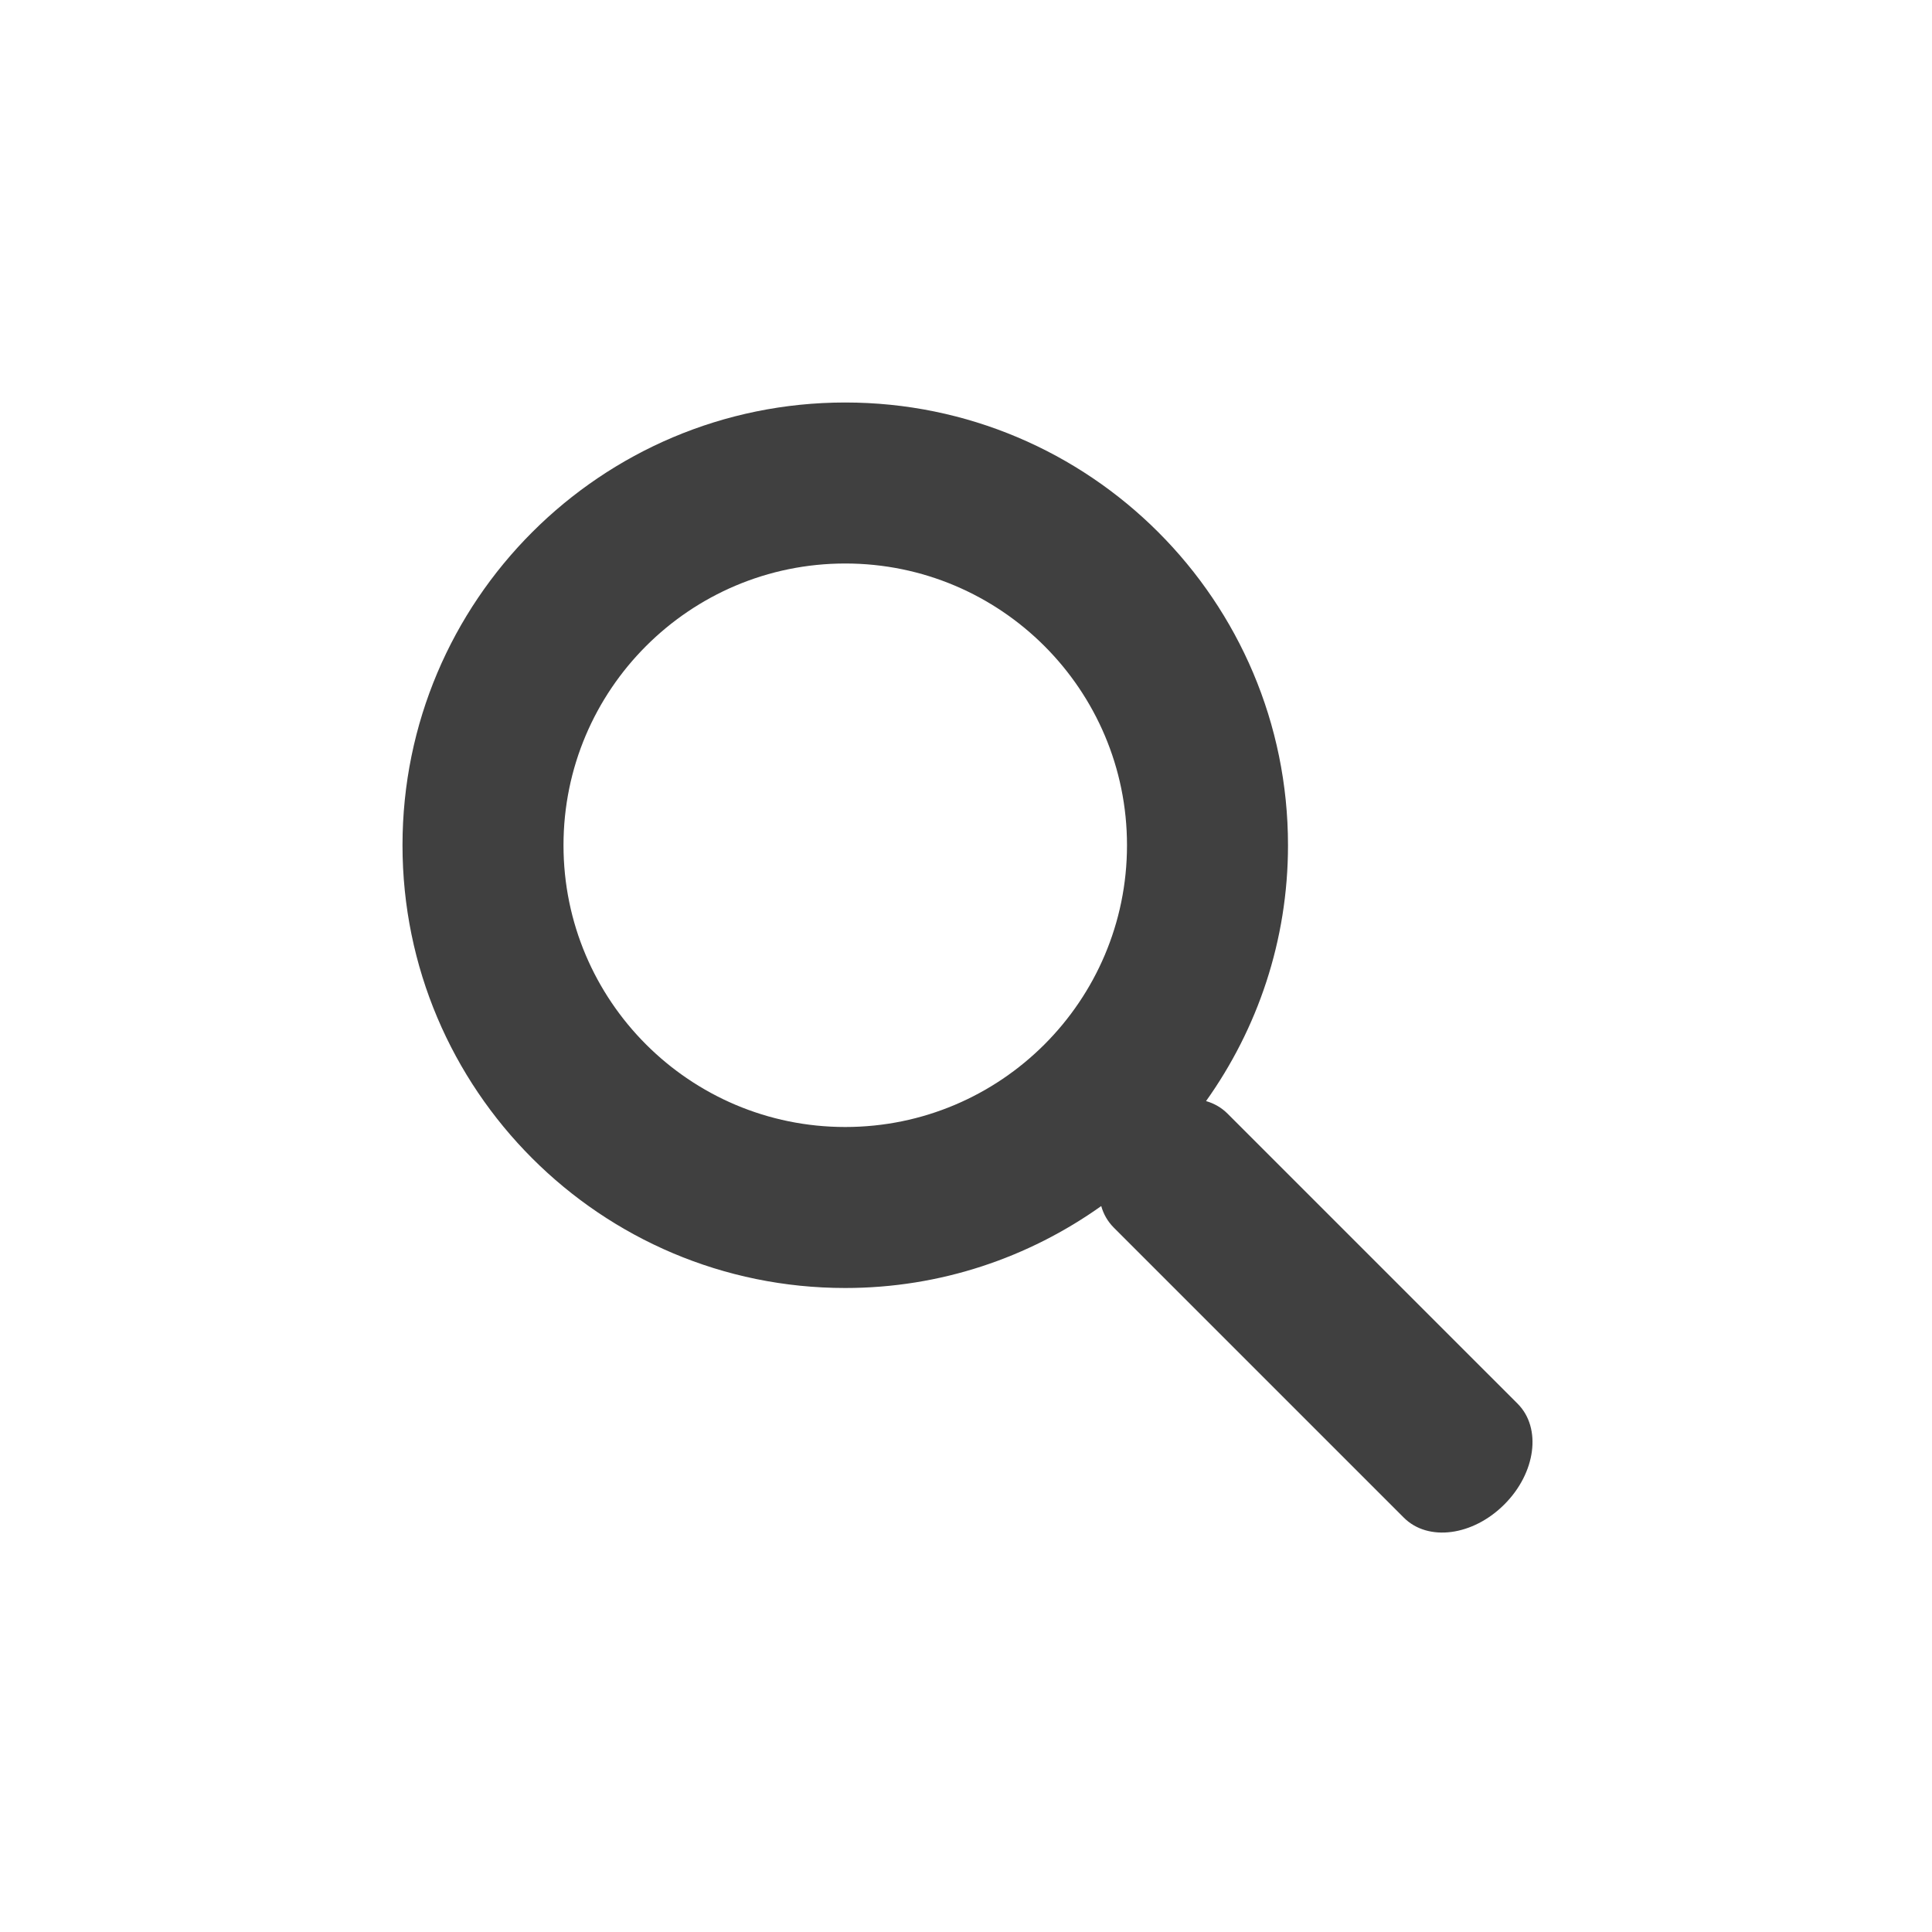
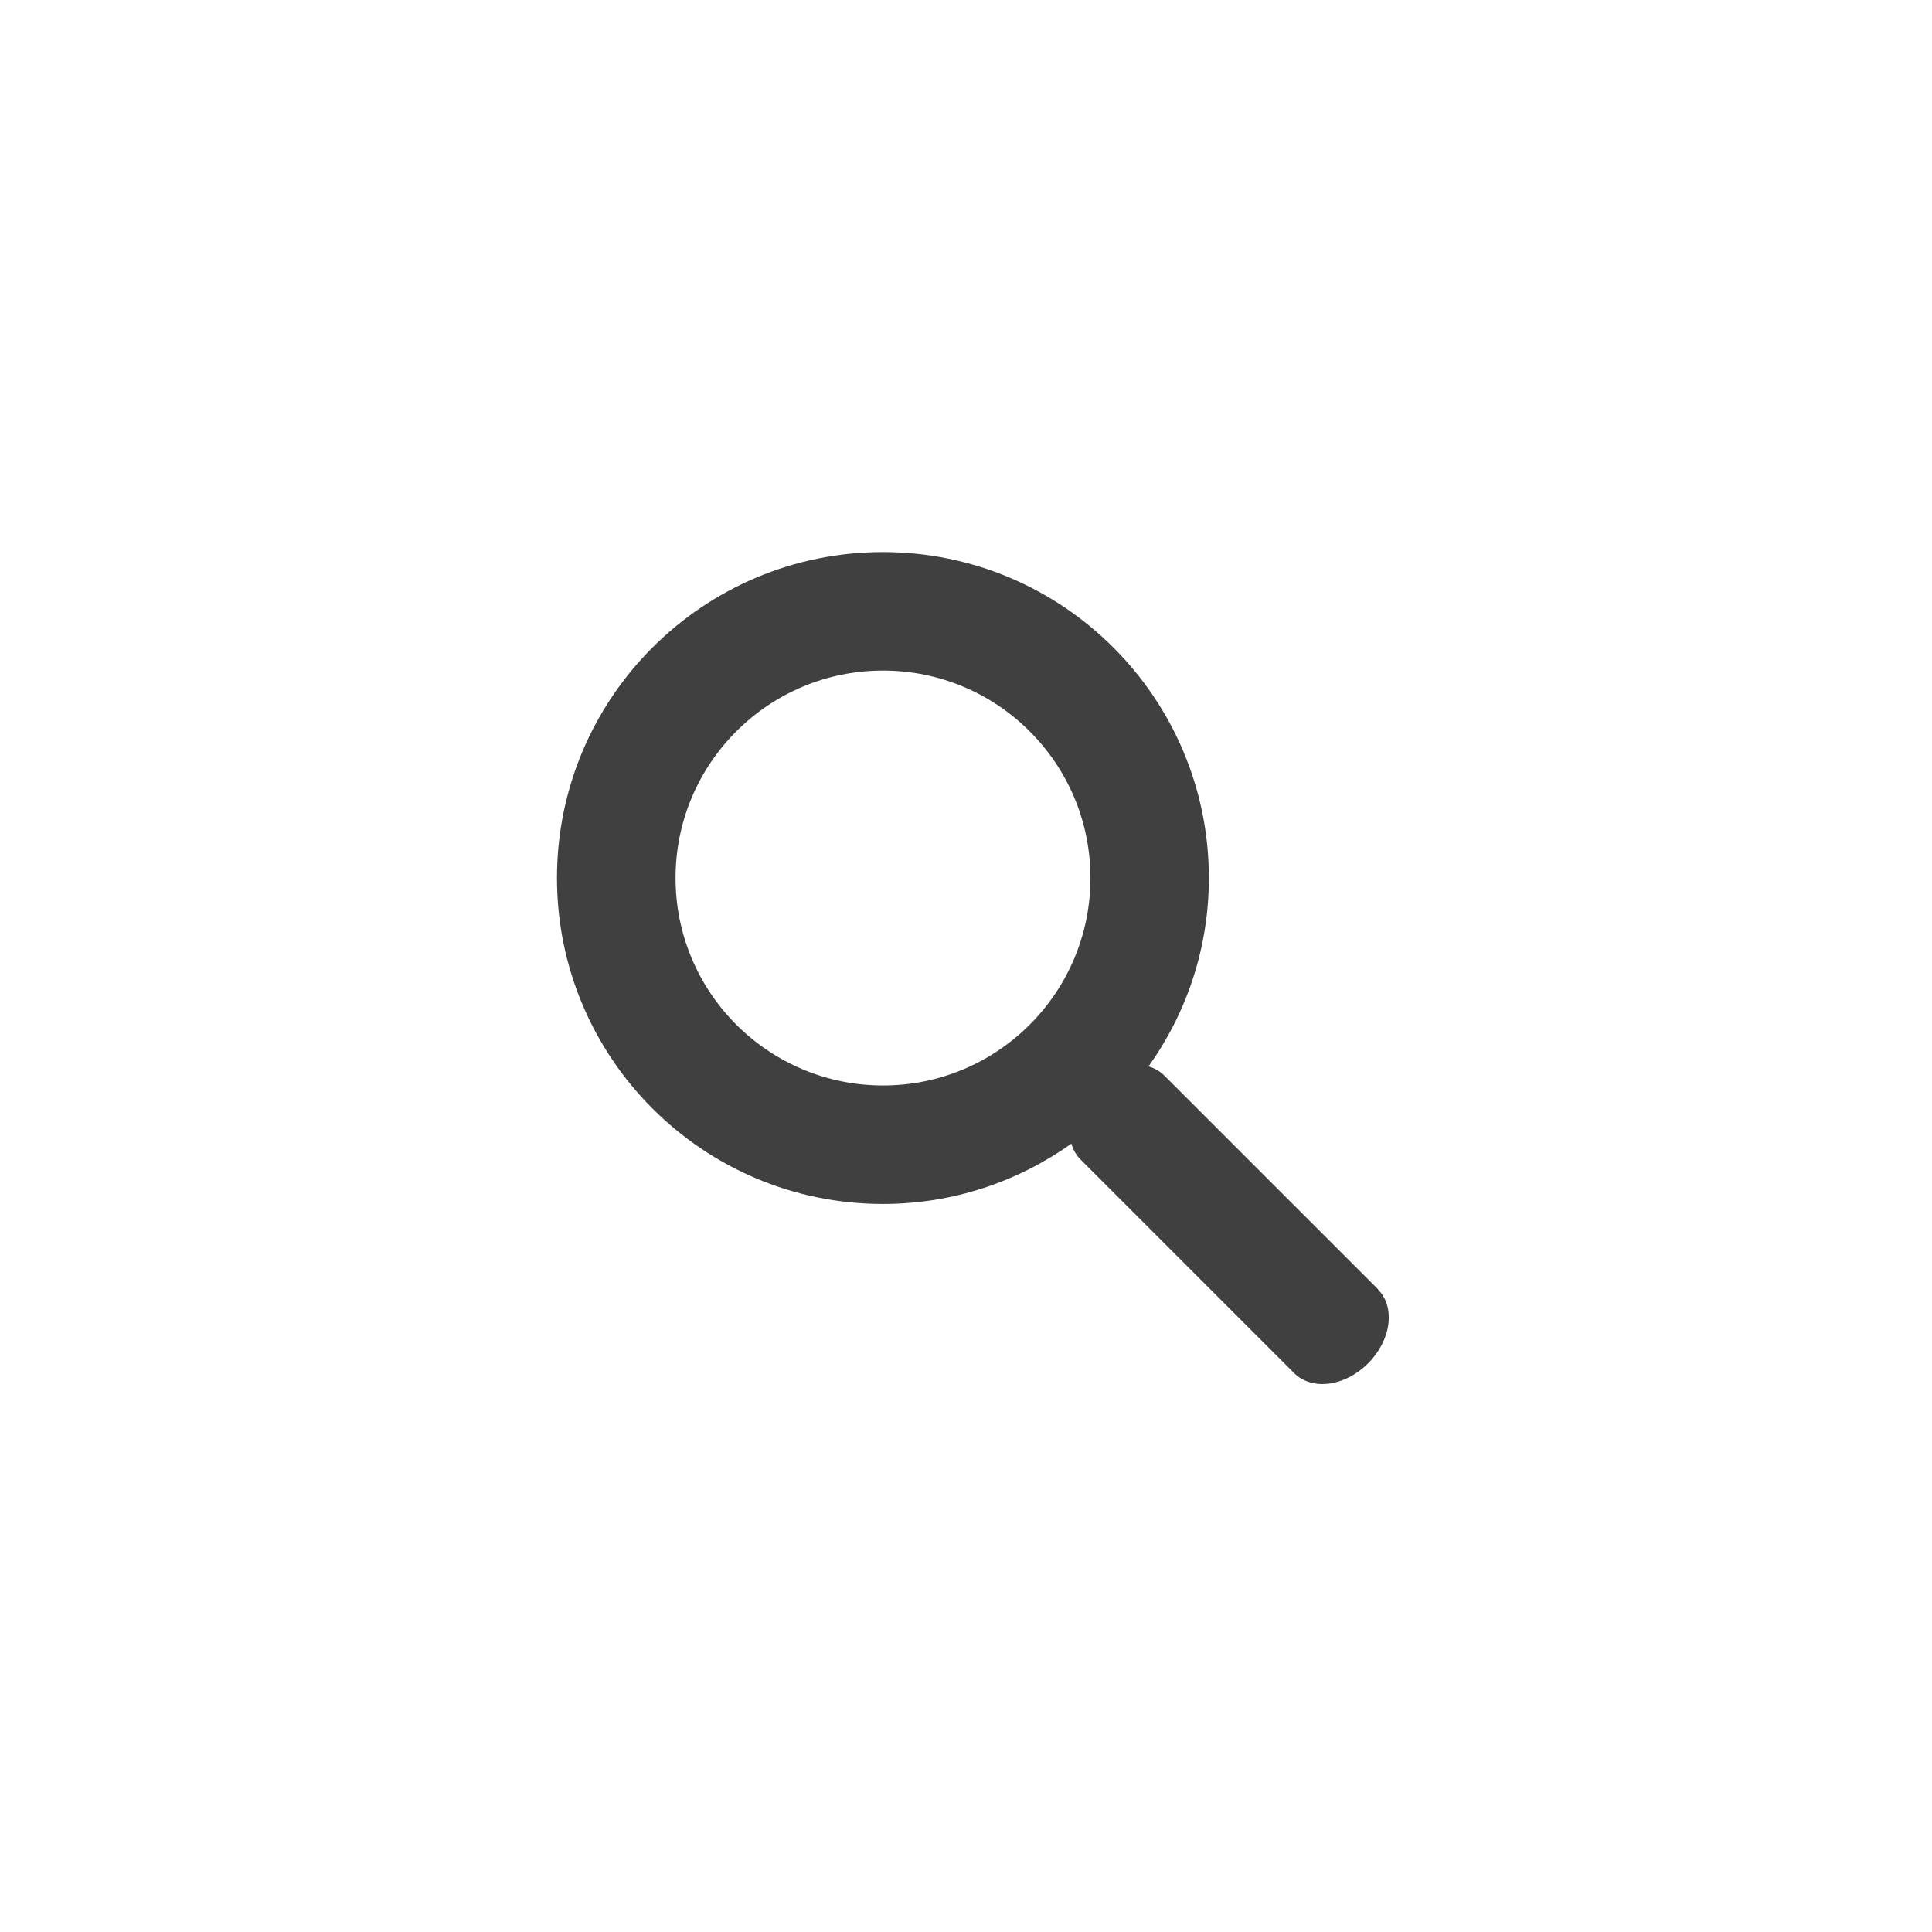
- <svg xmlns="http://www.w3.org/2000/svg" version="1.1" x="0px" y="0px" width="24px" height="24px" viewBox="0 0 24 24" style="enable-background:new 0 0 24 24;" xml:space="preserve">
-   <g id="Icons" style="opacity:0.75;">
-     <path id="search-big" d="M18.853,17.438l-3.604-3.604c-0.075-0.075-0.166-0.127-0.267-0.156C15.621,12.781,16,11.686,16,10.5   C16,7.463,13.537,5,10.5,5S5,7.463,5,10.5S7.463,16,10.5,16c1.186,0,2.281-0.379,3.18-1.018c0.028,0.101,0.08,0.191,0.155,0.267   l3.604,3.604c0.301,0.301,0.858,0.227,1.249-0.165C19.079,18.297,19.153,17.739,18.853,17.438z M10.5,14C8.568,14,7,12.432,7,10.5   S8.568,7,10.5,7S14,8.568,14,10.5S12.432,14,10.5,14z" />
+ <svg xmlns="http://www.w3.org/2000/svg" width="24" height="24">
+   <g>
+     <rect fill="none" id="canvas_background" height="602" width="802" y="-1" x="-1" />
  </g>
-   <g id="Guides">
- </g>
+   <g>
+     <g stroke="null" opacity="0.75" id="Icons">
+       <path stroke="null" d="m17.118,16.015l-2.653,-2.653c-0.055,-0.055 -0.122,-0.093 -0.197,-0.115c0.47,-0.66 0.749,-1.466 0.749,-2.34c0,-2.236 -1.813,-4.049 -4.049,-4.049s-4.049,1.813 -4.049,4.049s1.813,4.049 4.049,4.049c0.873,0 1.679,-0.279 2.341,-0.749c0.021,0.074 0.059,0.141 0.114,0.197l2.653,2.653c0.222,0.222 0.632,0.167 0.919,-0.121c0.288,-0.288 0.342,-0.699 0.121,-0.92zm-6.149,-2.531c-1.422,0 -2.577,-1.154 -2.577,-2.577s1.154,-2.577 2.577,-2.577s2.577,1.154 2.577,2.577s-1.154,2.577 -2.577,2.577z" id="search-big" />
+     </g>
+     <g id="Guides" />
+   </g>
</svg>
